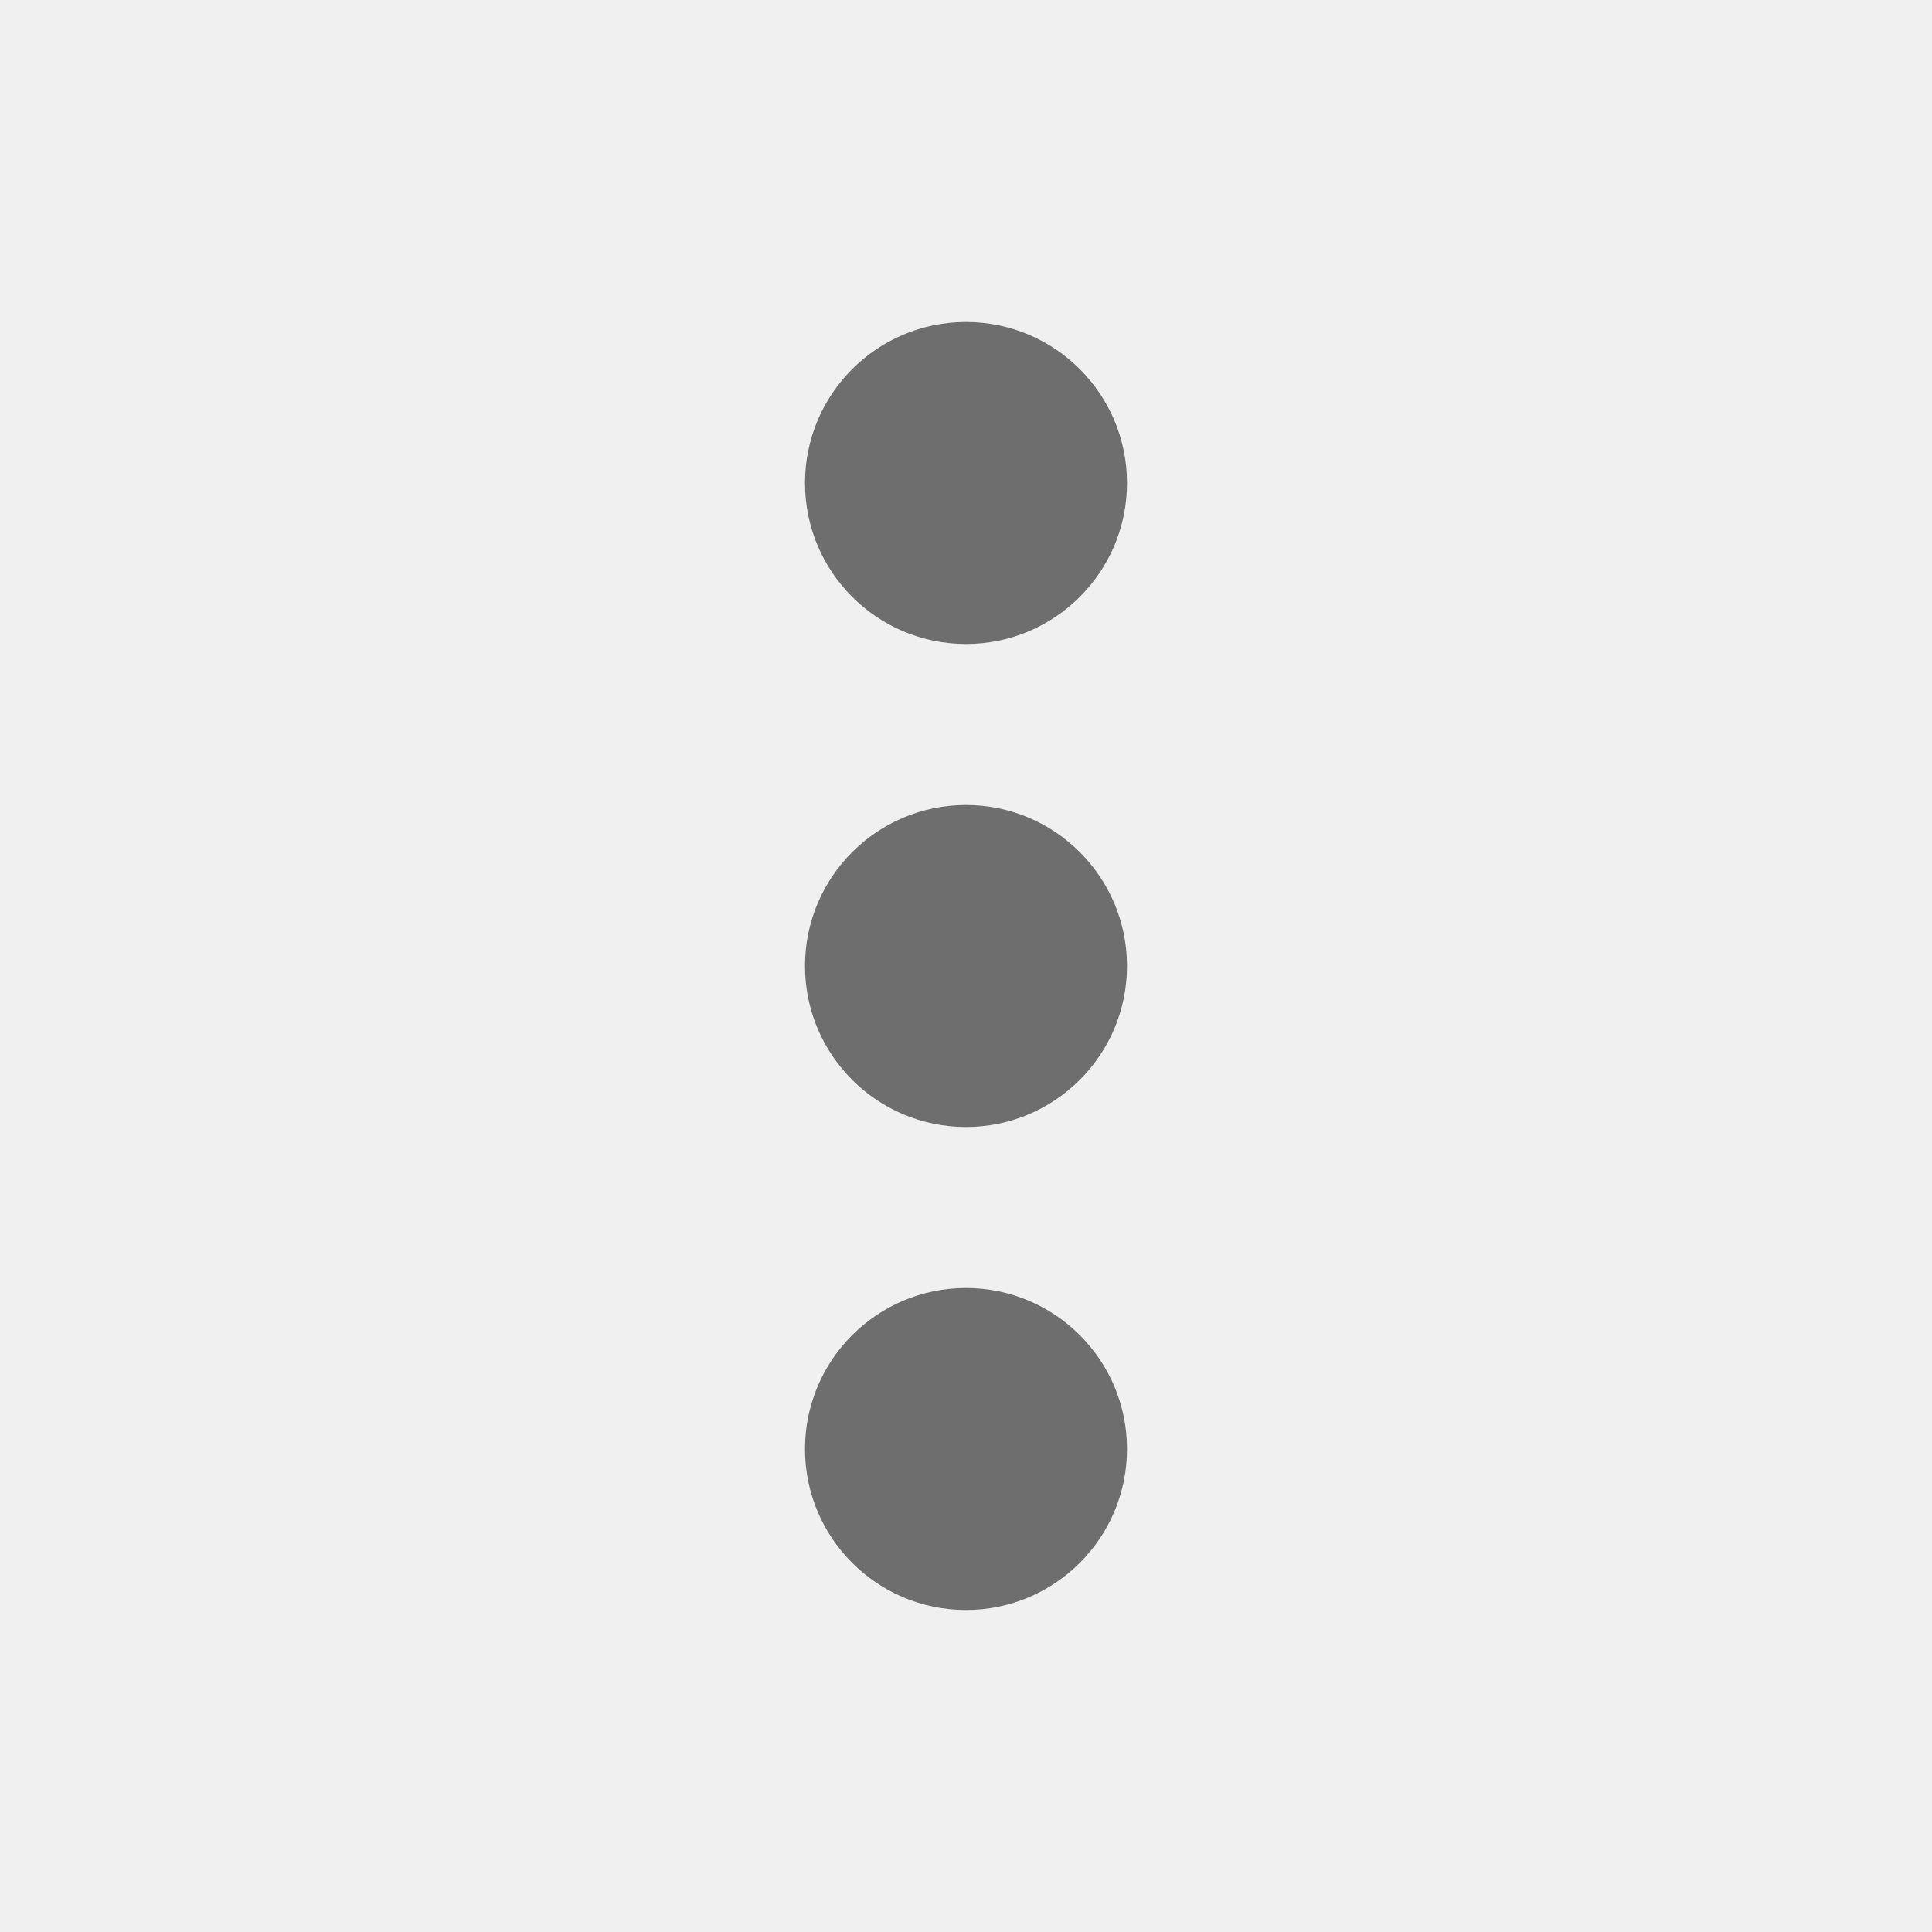
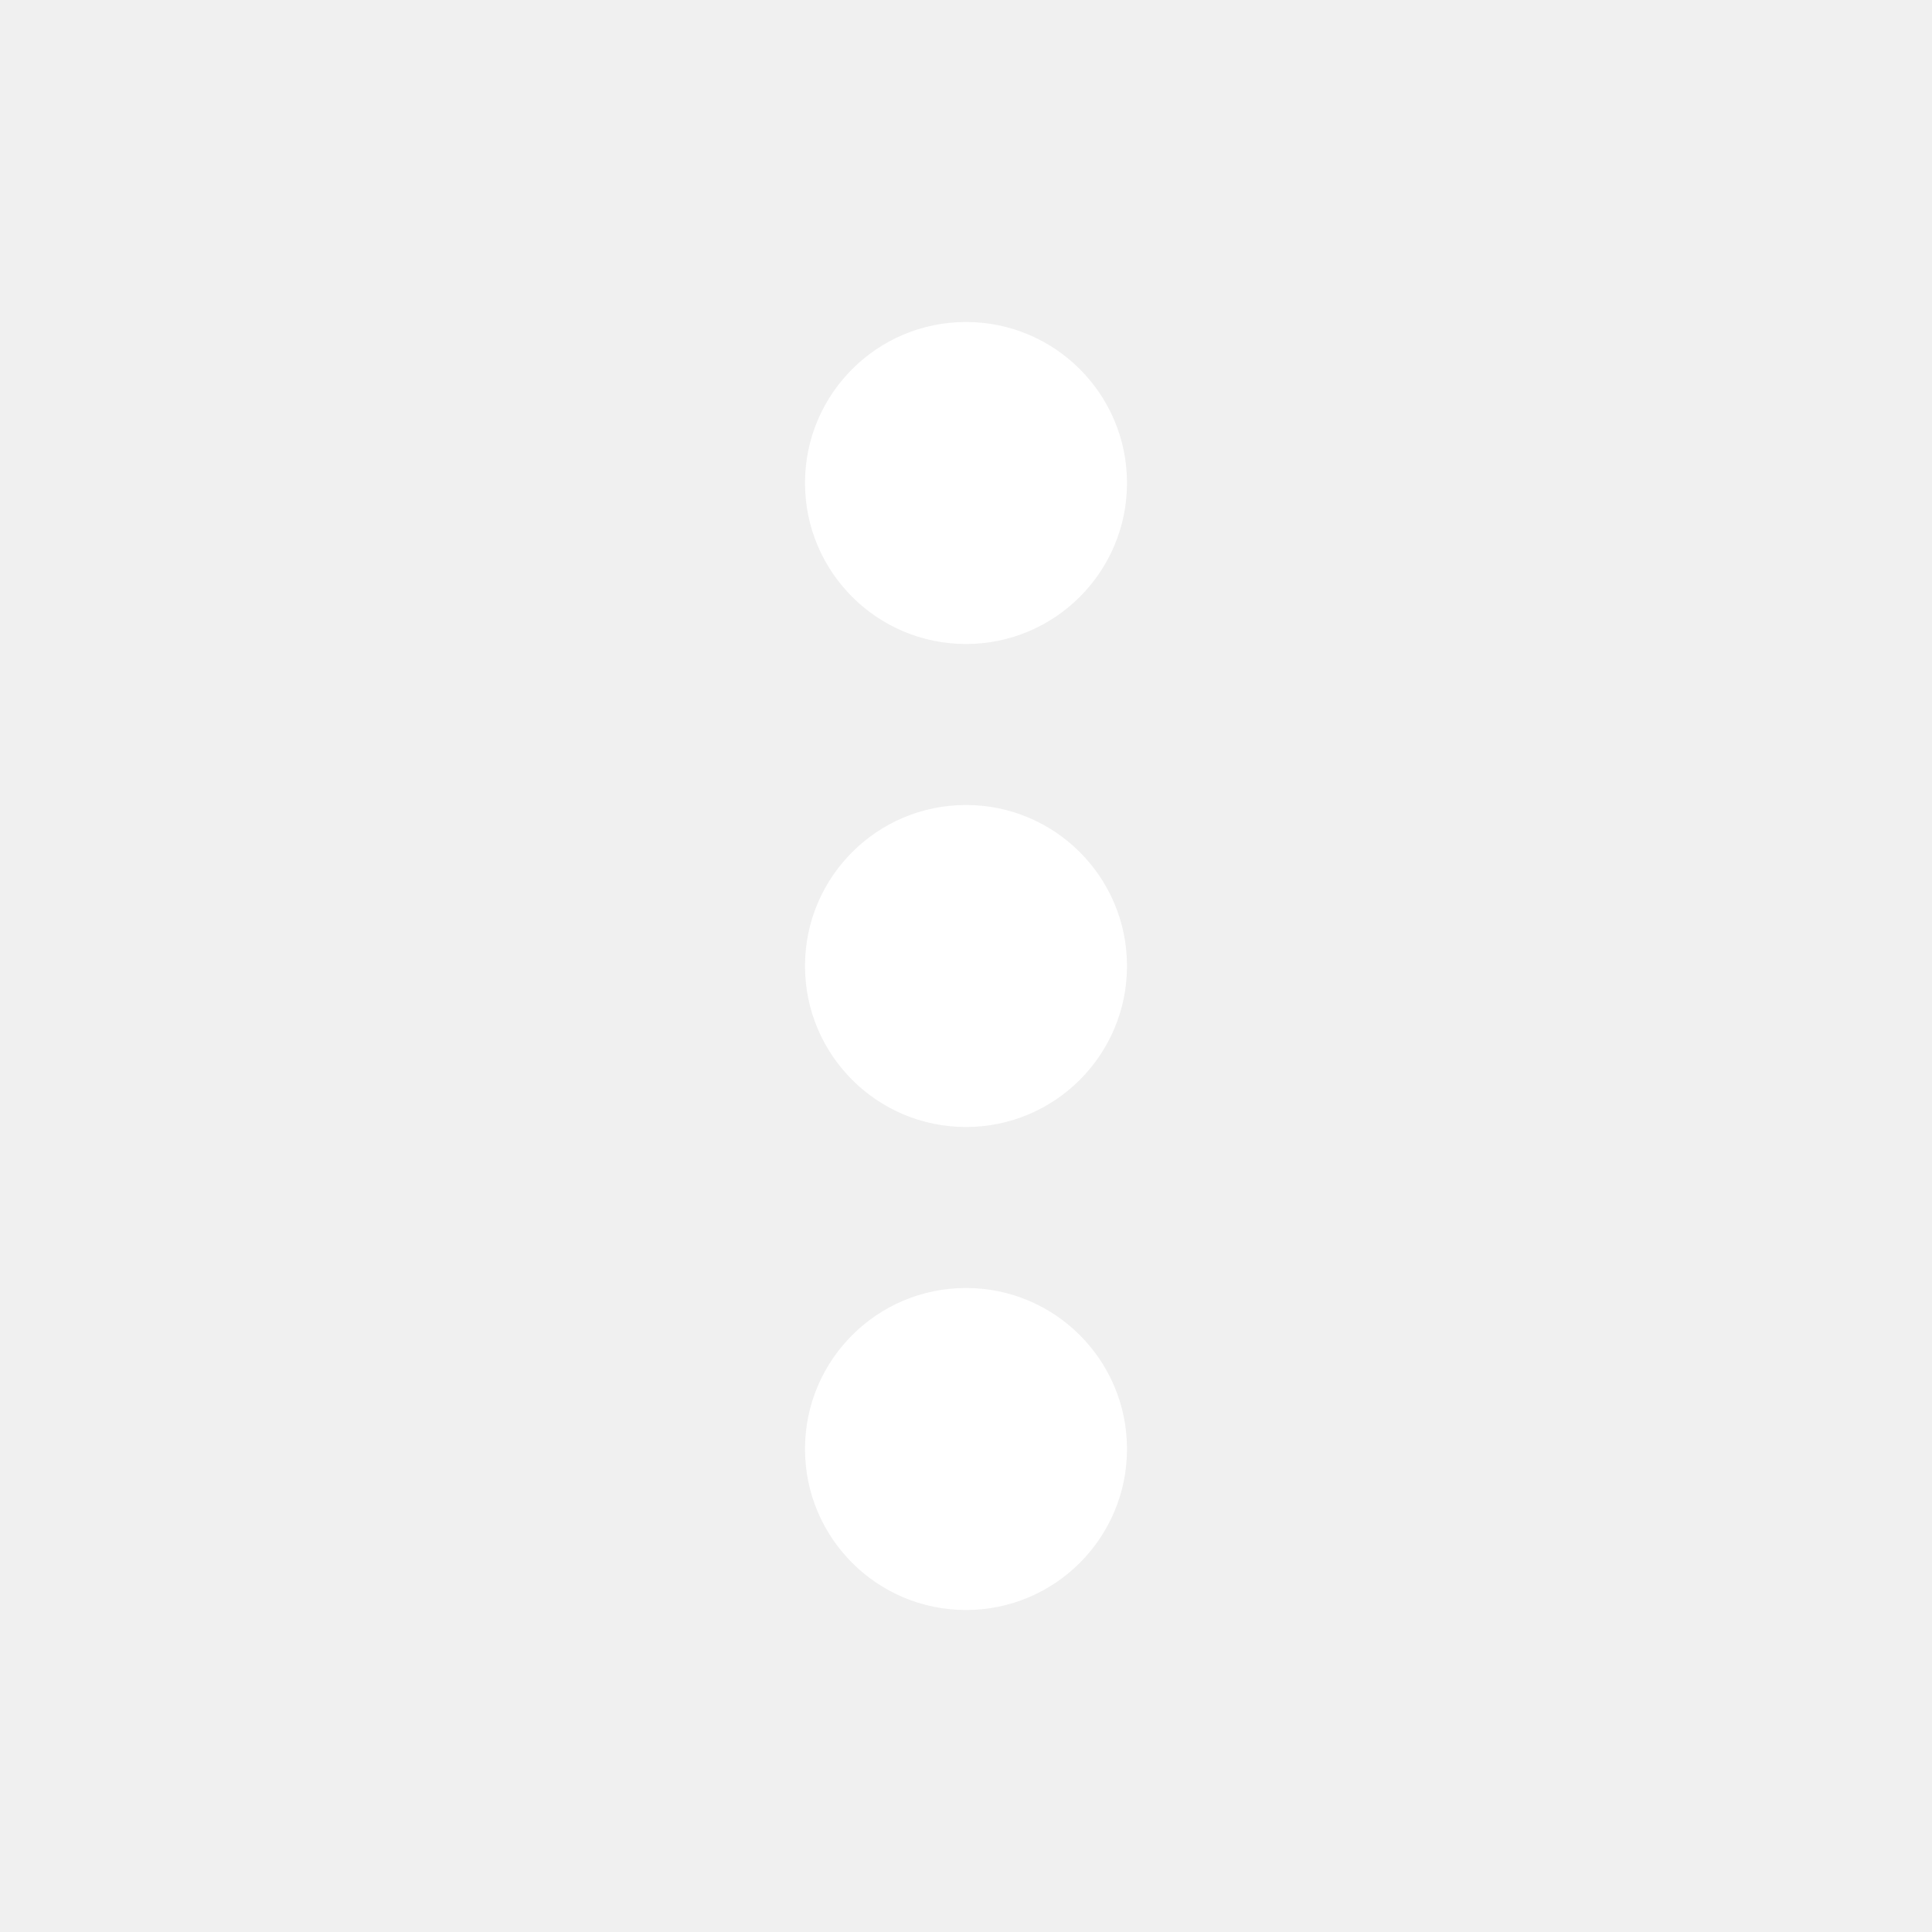
- <svg xmlns="http://www.w3.org/2000/svg" viewBox="0 0 24 24" fill="#6E6E6E">
+ <svg xmlns="http://www.w3.org/2000/svg" viewBox="0 0 24 24" fill="#FFFFFF">
  <rect width="24" height="24" fill="none" />
-   <circle cx="12" cy="6" r="2" />
-   <circle cx="12" cy="12" r="2" />
-   <circle cx="12" cy="18" r="2" />
+   <circle cx="12" cy="6" r="2" fill="#FFFFFF" />
+   <circle cx="12" cy="12" r="2" fill="#FFFFFF" />
+   <circle cx="12" cy="18" r="2" fill="#FFFFFF" />
</svg>
